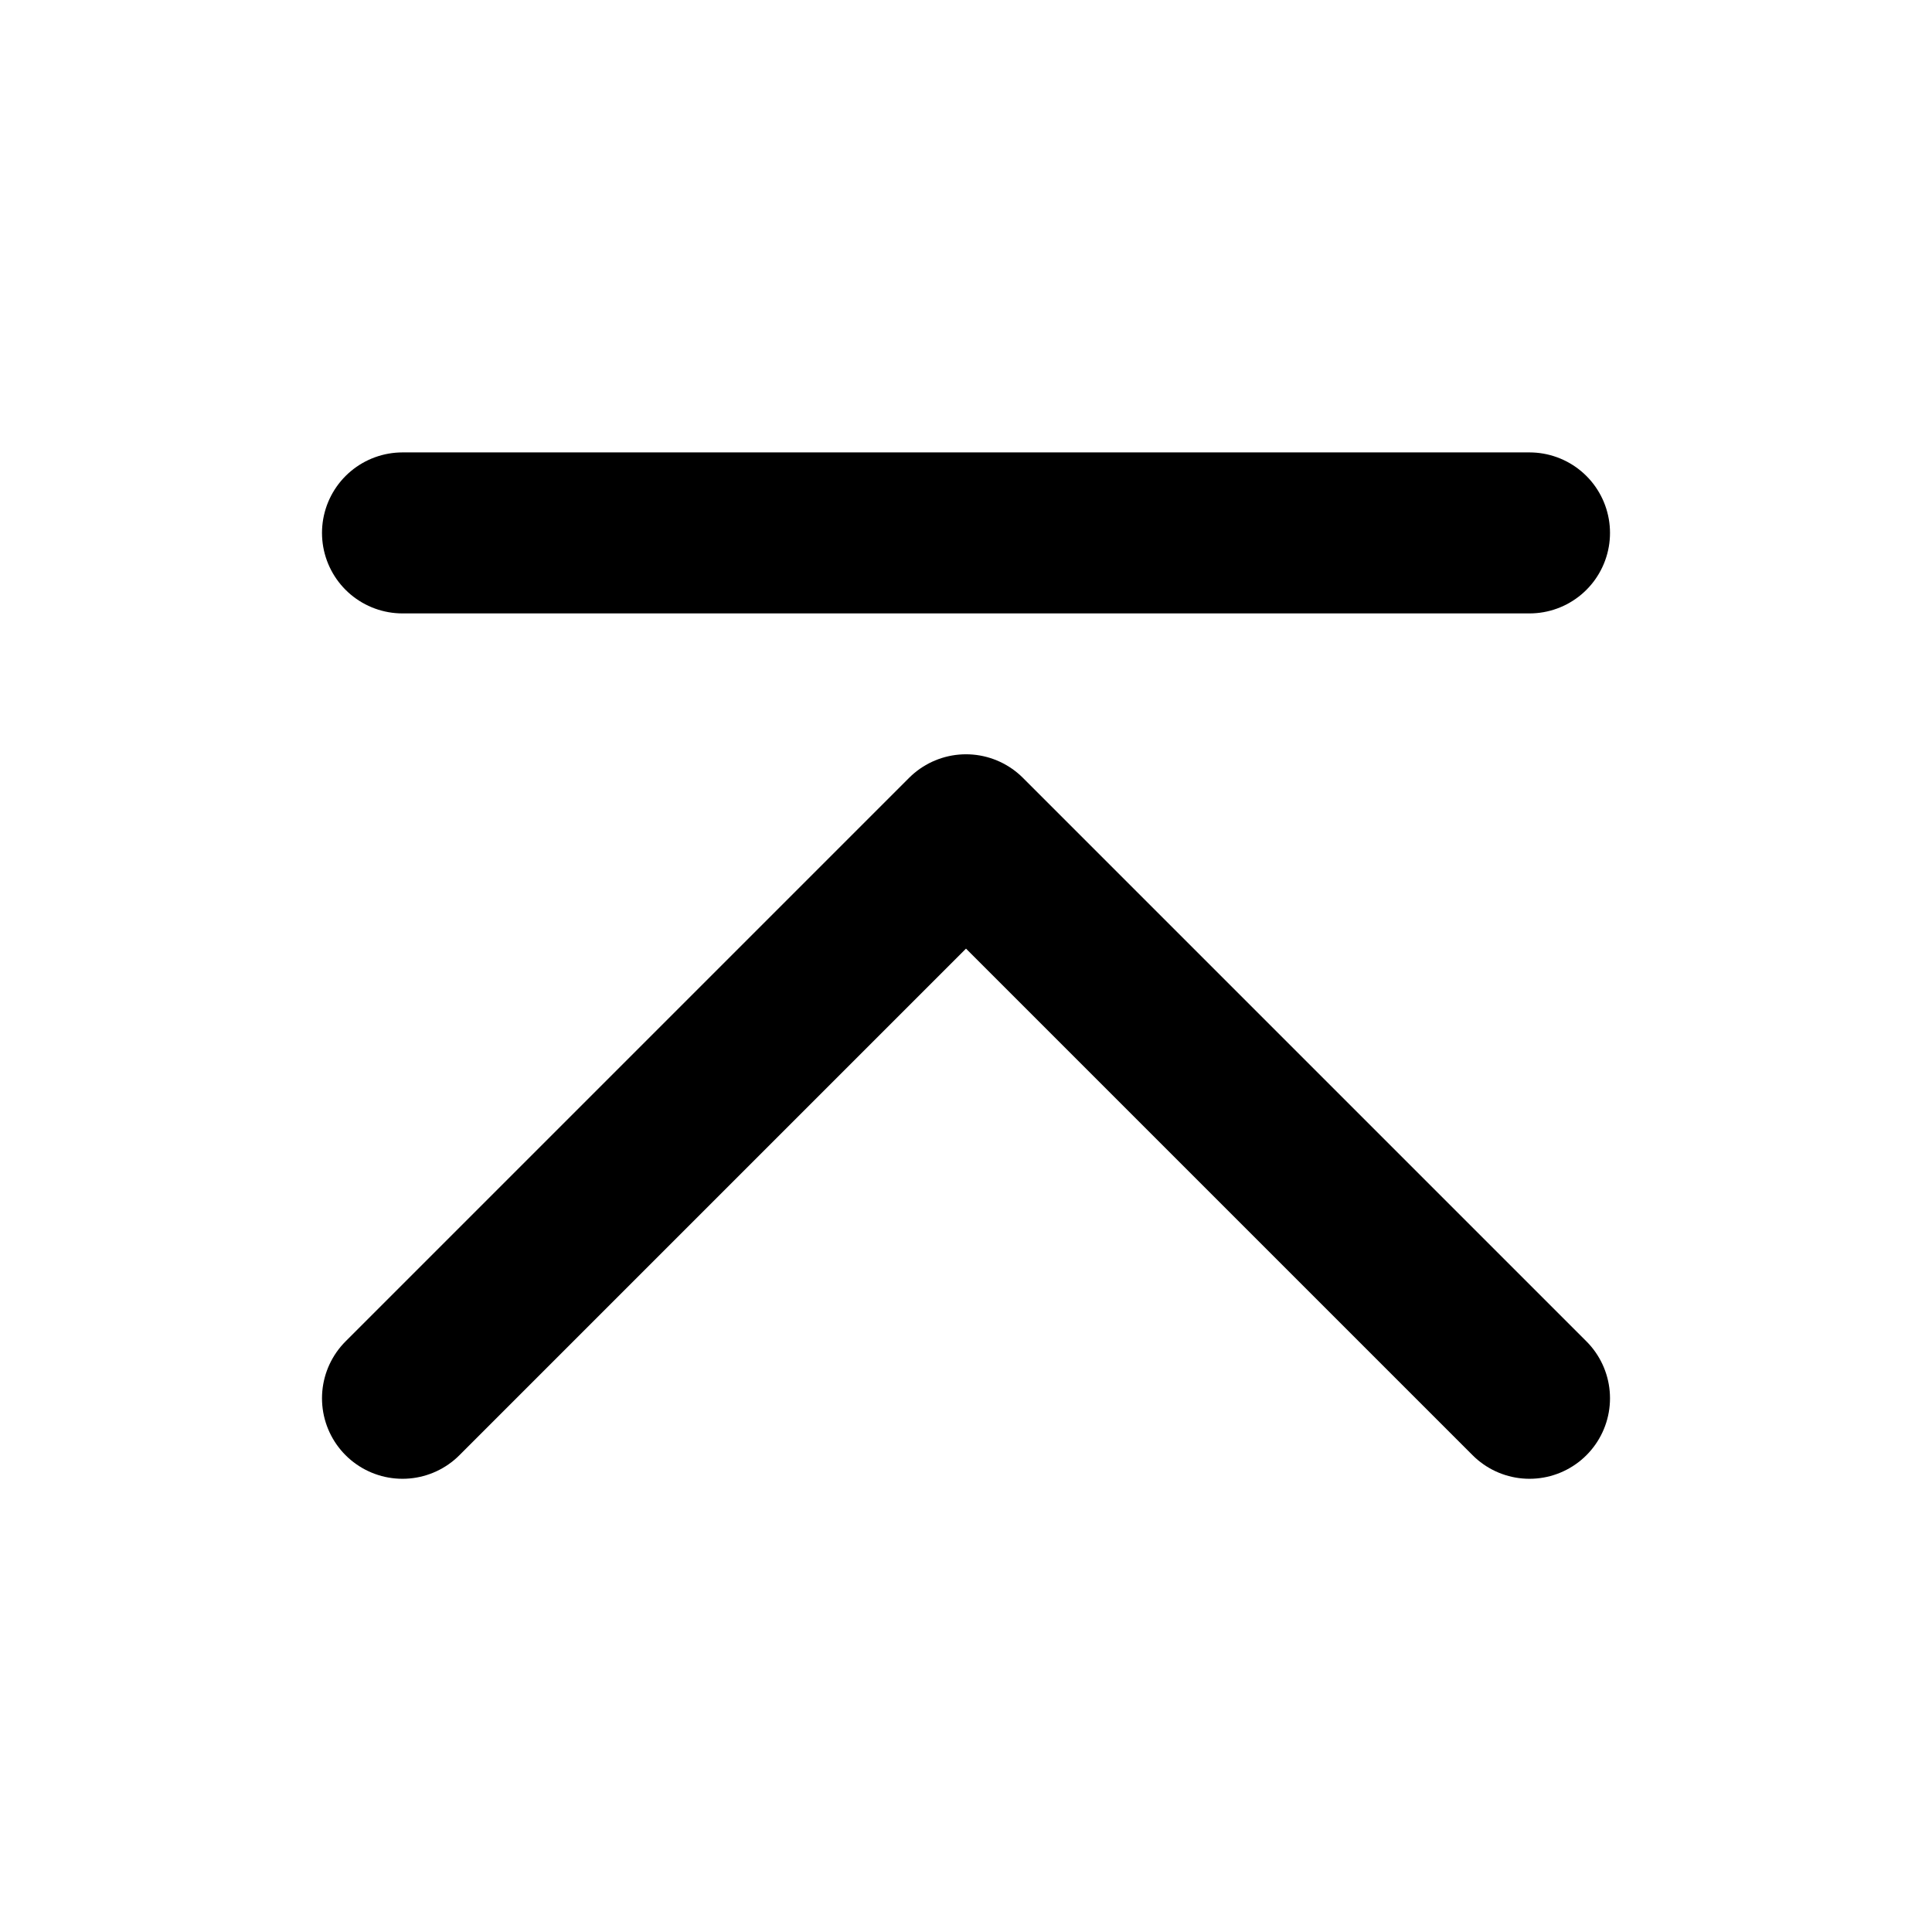
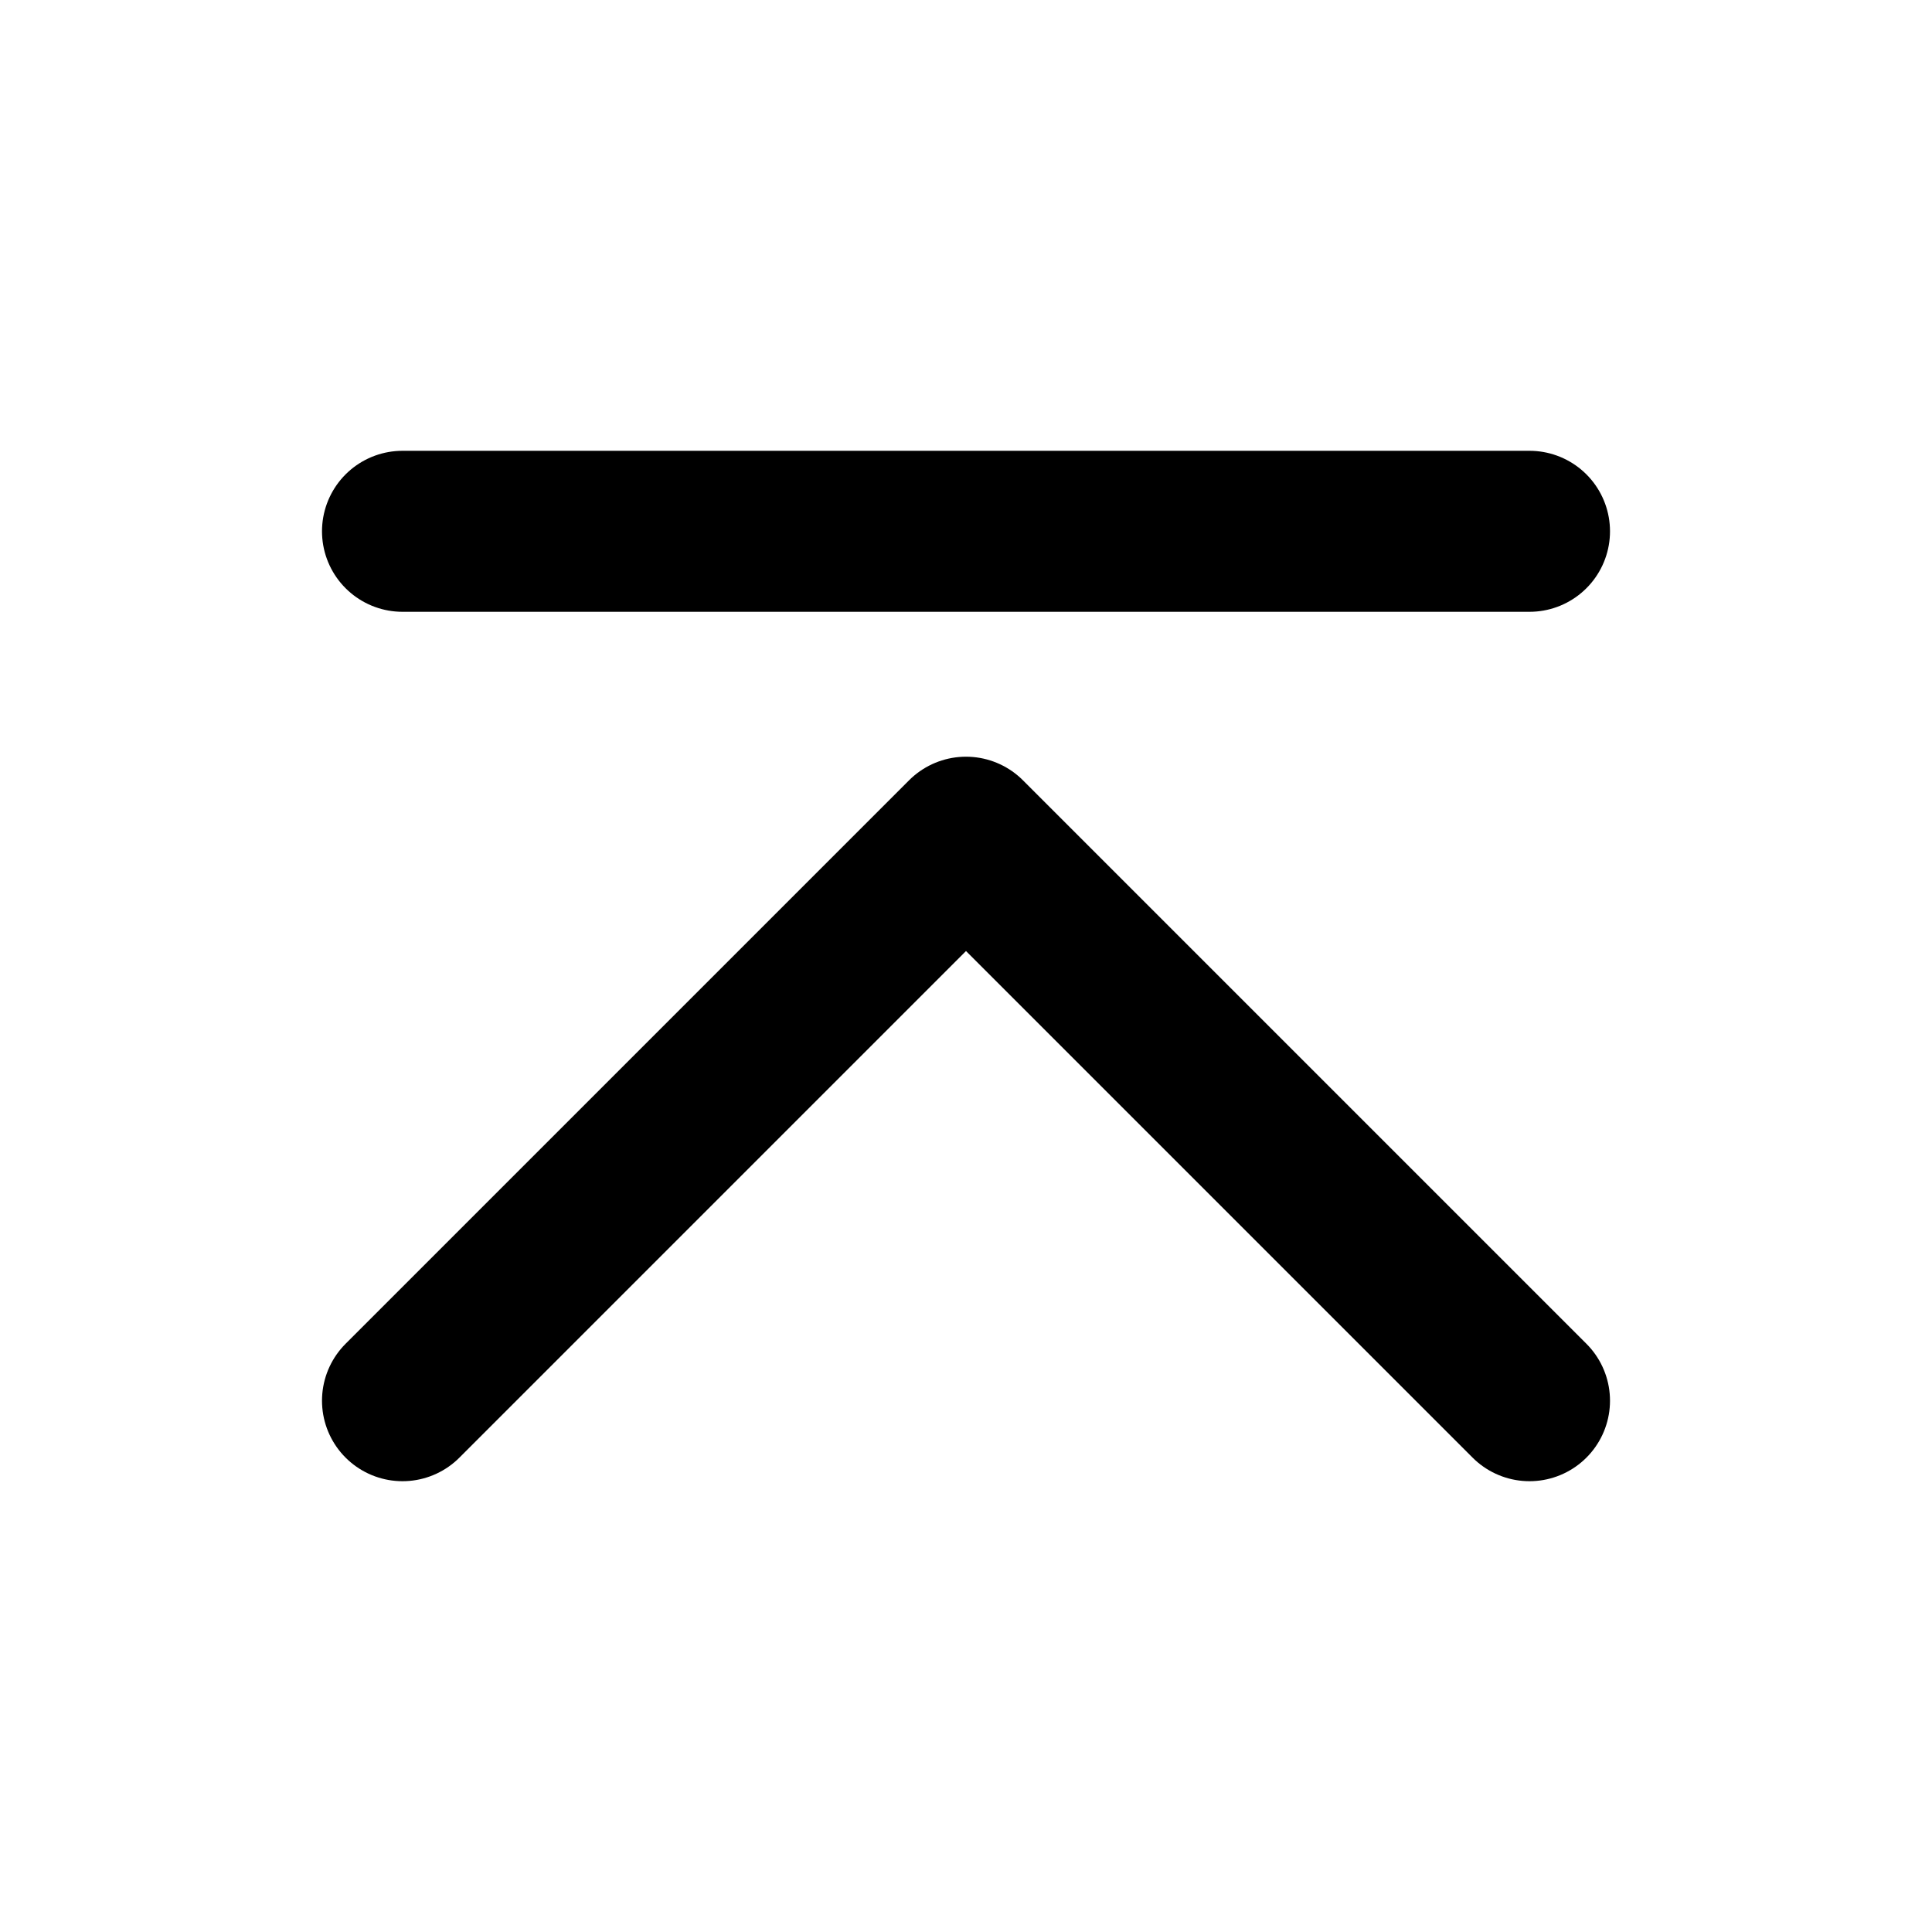
- <svg xmlns="http://www.w3.org/2000/svg" width="24" height="24" viewBox="0 0 24 24">
+ <svg xmlns="http://www.w3.org/2000/svg" version="1.1" x="0px" y="0px" viewBox="0 0 24 24" enable-background="new 0 0 24 24" xml:space="preserve">
+   <g id="_x2D_Guides">
+     <g id="_x31_1pt" display="none">
+ 	</g>
+     <g id="_x31_4pt" display="none">
+ 	</g>
+     <g id="_x31_6pt">
+ 	</g>
+     <g id="_x31_8pt">
+ 	</g>
+     <g id="_x32_2pt">
+ 	</g>
+     <g id="Center">
+ 	</g>
+   </g>
+   <g id="_x2D_-Templates" display="none">
+ </g>
  <g id="Complete">
+     <g id="F-File">
+       <g id="Remove">
+ 		</g>
+       <g id="Add">
+ 		</g>
+       <g id="Text">
+ 		</g>
+     </g>
+     <g id="F-Chevron">
+ 	</g>
    <g id="F-Push">
-       <g id="Up">
+       <g id="Left_1_">
+ 		</g>
+       <g id="Right_1_">
+ 		</g>
+       <g id="Down_4_">
+ 		</g>
+       <g id="Up_1_">
        <g>
-           <polyline id="Down-2" data-name="Down" points="19 17.37 12 10.37 5 17.37" fill="none" stroke="#000" stroke-linecap="round" stroke-linejoin="round" stroke-width="2" />
-           <line x1="19" y1="6.62" x2="5" y2="6.62" fill="none" stroke="#000" stroke-linecap="round" stroke-linejoin="round" stroke-width="2" />
+           <polyline id="Down_1_" fill="none" stroke="#000000" stroke-width="2" stroke-linecap="round" stroke-linejoin="round" stroke-miterlimit="10" points="      19,17.4 12,10.4 5,17.4     " />
+           <line fill="none" stroke="#000000" stroke-width="2" stroke-linecap="round" stroke-linejoin="round" stroke-miterlimit="10" x1="19" y1="6.6" x2="5" y2="6.6" />
        </g>
      </g>
    </g>
+     <g id="Code">
+ 	</g>
+     <g id="Triangle_1_">
+ 	</g>
+     <g id="Circle">
+ 	</g>
+     <g id="Clock">
+ 	</g>
+     <g id="Disc">
+ 	</g>
+     <g id="DashedRectangle">
+ 	</g>
+     <g id="Lapse">
+ 	</g>
+     <g id="Square">
+ 	</g>
+     <g id="F-More">
+ 	</g>
+     <g id="more-horizontal">
+ 	</g>
+     <g id="alert-square">
+ 	</g>
+     <g id="alert-triangle">
+ 	</g>
+     <g id="alert-circle">
+ 	</g>
+     <g id="info-square">
+ 	</g>
+     <g id="info-circle">
+ 	</g>
+     <g id="x-circle">
+ 	</g>
+     <g id="x-square">
+ 	</g>
+     <g id="add-square">
+ 	</g>
+     <g id="add-circle">
+ 	</g>
+     <g id="remove-square">
+ 	</g>
+     <g id="remove-circle">
+ 	</g>
+     <g id="arrow-down-right">
+ 	</g>
+     <g id="arrow-down-left">
+ 	</g>
+     <g id="arrow-up-left">
+ 	</g>
+     <g id="arrow-up-right">
+ 	</g>
+     <g id="arrow-left">
+ 	</g>
+     <g id="arrow-right">
+ 	</g>
+     <g id="arrow-down">
+ 	</g>
+     <g id="arrow-up">
+ 	</g>
+     <g id="search">
+ 	</g>
+     <g id="zoom-in">
+ 	</g>
+     <g id="zoom-out">
+ 	</g>
+     <g id="user">
+ 	</g>
+     <g id="user-add">
+ 	</g>
+     <g id="user-remove">
+ 	</g>
+     <g id="user-x">
+ 	</g>
+     <g id="user-tick">
+ 	</g>
+     <g id="sidebar-bottom">
+ 	</g>
+     <g id="sidebar-top">
+ 	</g>
+     <g id="sidebar-left">
+ 	</g>
+     <g id="sidebar-right">
+ 	</g>
+     <g id="tick">
+ 	</g>
+     <g id="x">
+ 	</g>
+     <g id="add">
+ 	</g>
+     <g id="minus">
+ 	</g>
+     <g id="lock">
+ 	</g>
+     <g id="unlock">
+ 	</g>
+     <g id="mail">
+ 	</g>
+     <g id="mail-read">
+ 	</g>
+     <g id="align-justify">
+ 	</g>
+     <g id="align-center">
+ 	</g>
+     <g id="align-left">
+ 	</g>
+     <g id="align-right">
+ 	</g>
+     <g id="navigation-nw">
+ 	</g>
+     <g id="navigation-ne">
+ 	</g>
+     <g id="navigation">
+ 	</g>
+     <g id="maximize">
+ 	</g>
+     <g id="minimize">
+ 	</g>
+     <g id="signal">
+ 	</g>
+     <g id="volume-mute">
+ 	</g>
+     <g id="volume-down">
+ 	</g>
+     <g id="volume-off">
+ 	</g>
+     <g id="bubble-circle">
+ 	</g>
+     <g id="bubble-square">
+ 	</g>
+     <g id="support">
+ 	</g>
+     <g id="grid">
+ 	</g>
+     <g id="browsers">
+ 	</g>
+     <g id="folder">
+ 	</g>
+     <g id="upload">
+ 	</g>
+     <g id="download">
+ 	</g>
  </g>
+   <g id="Active">
+ </g>
+   <g id="Layer_88">
+ </g>
</svg>
